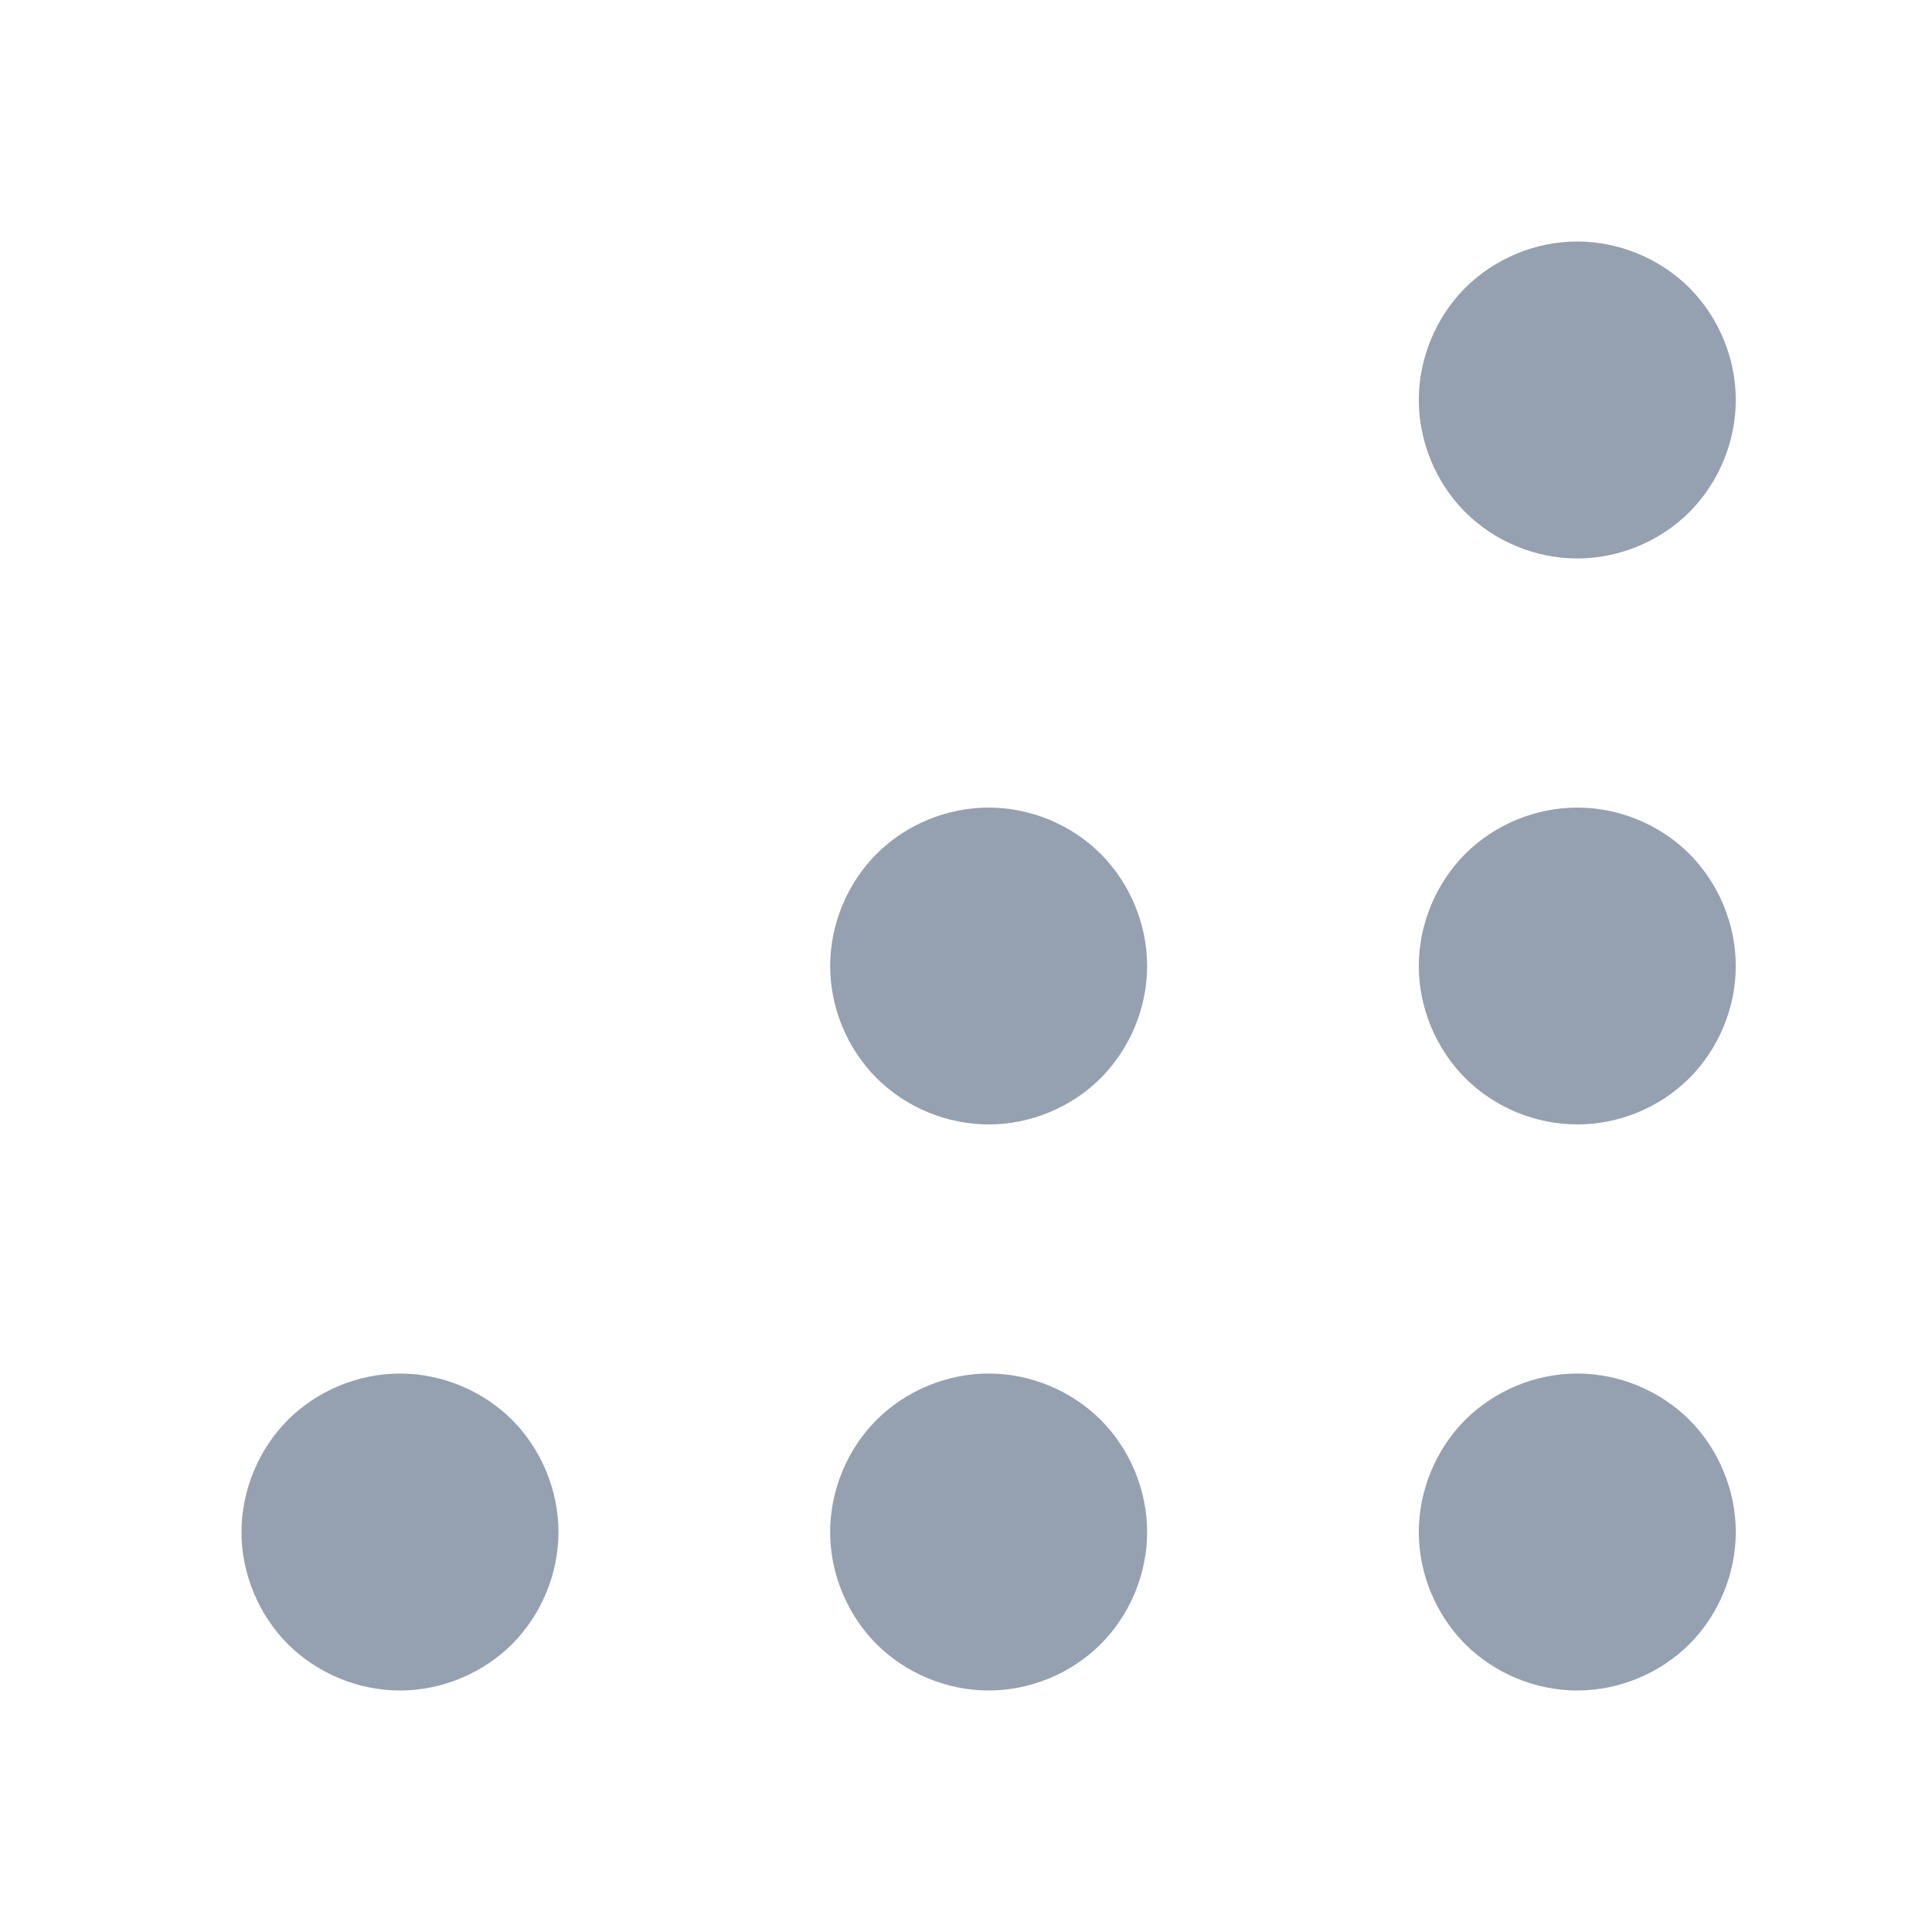
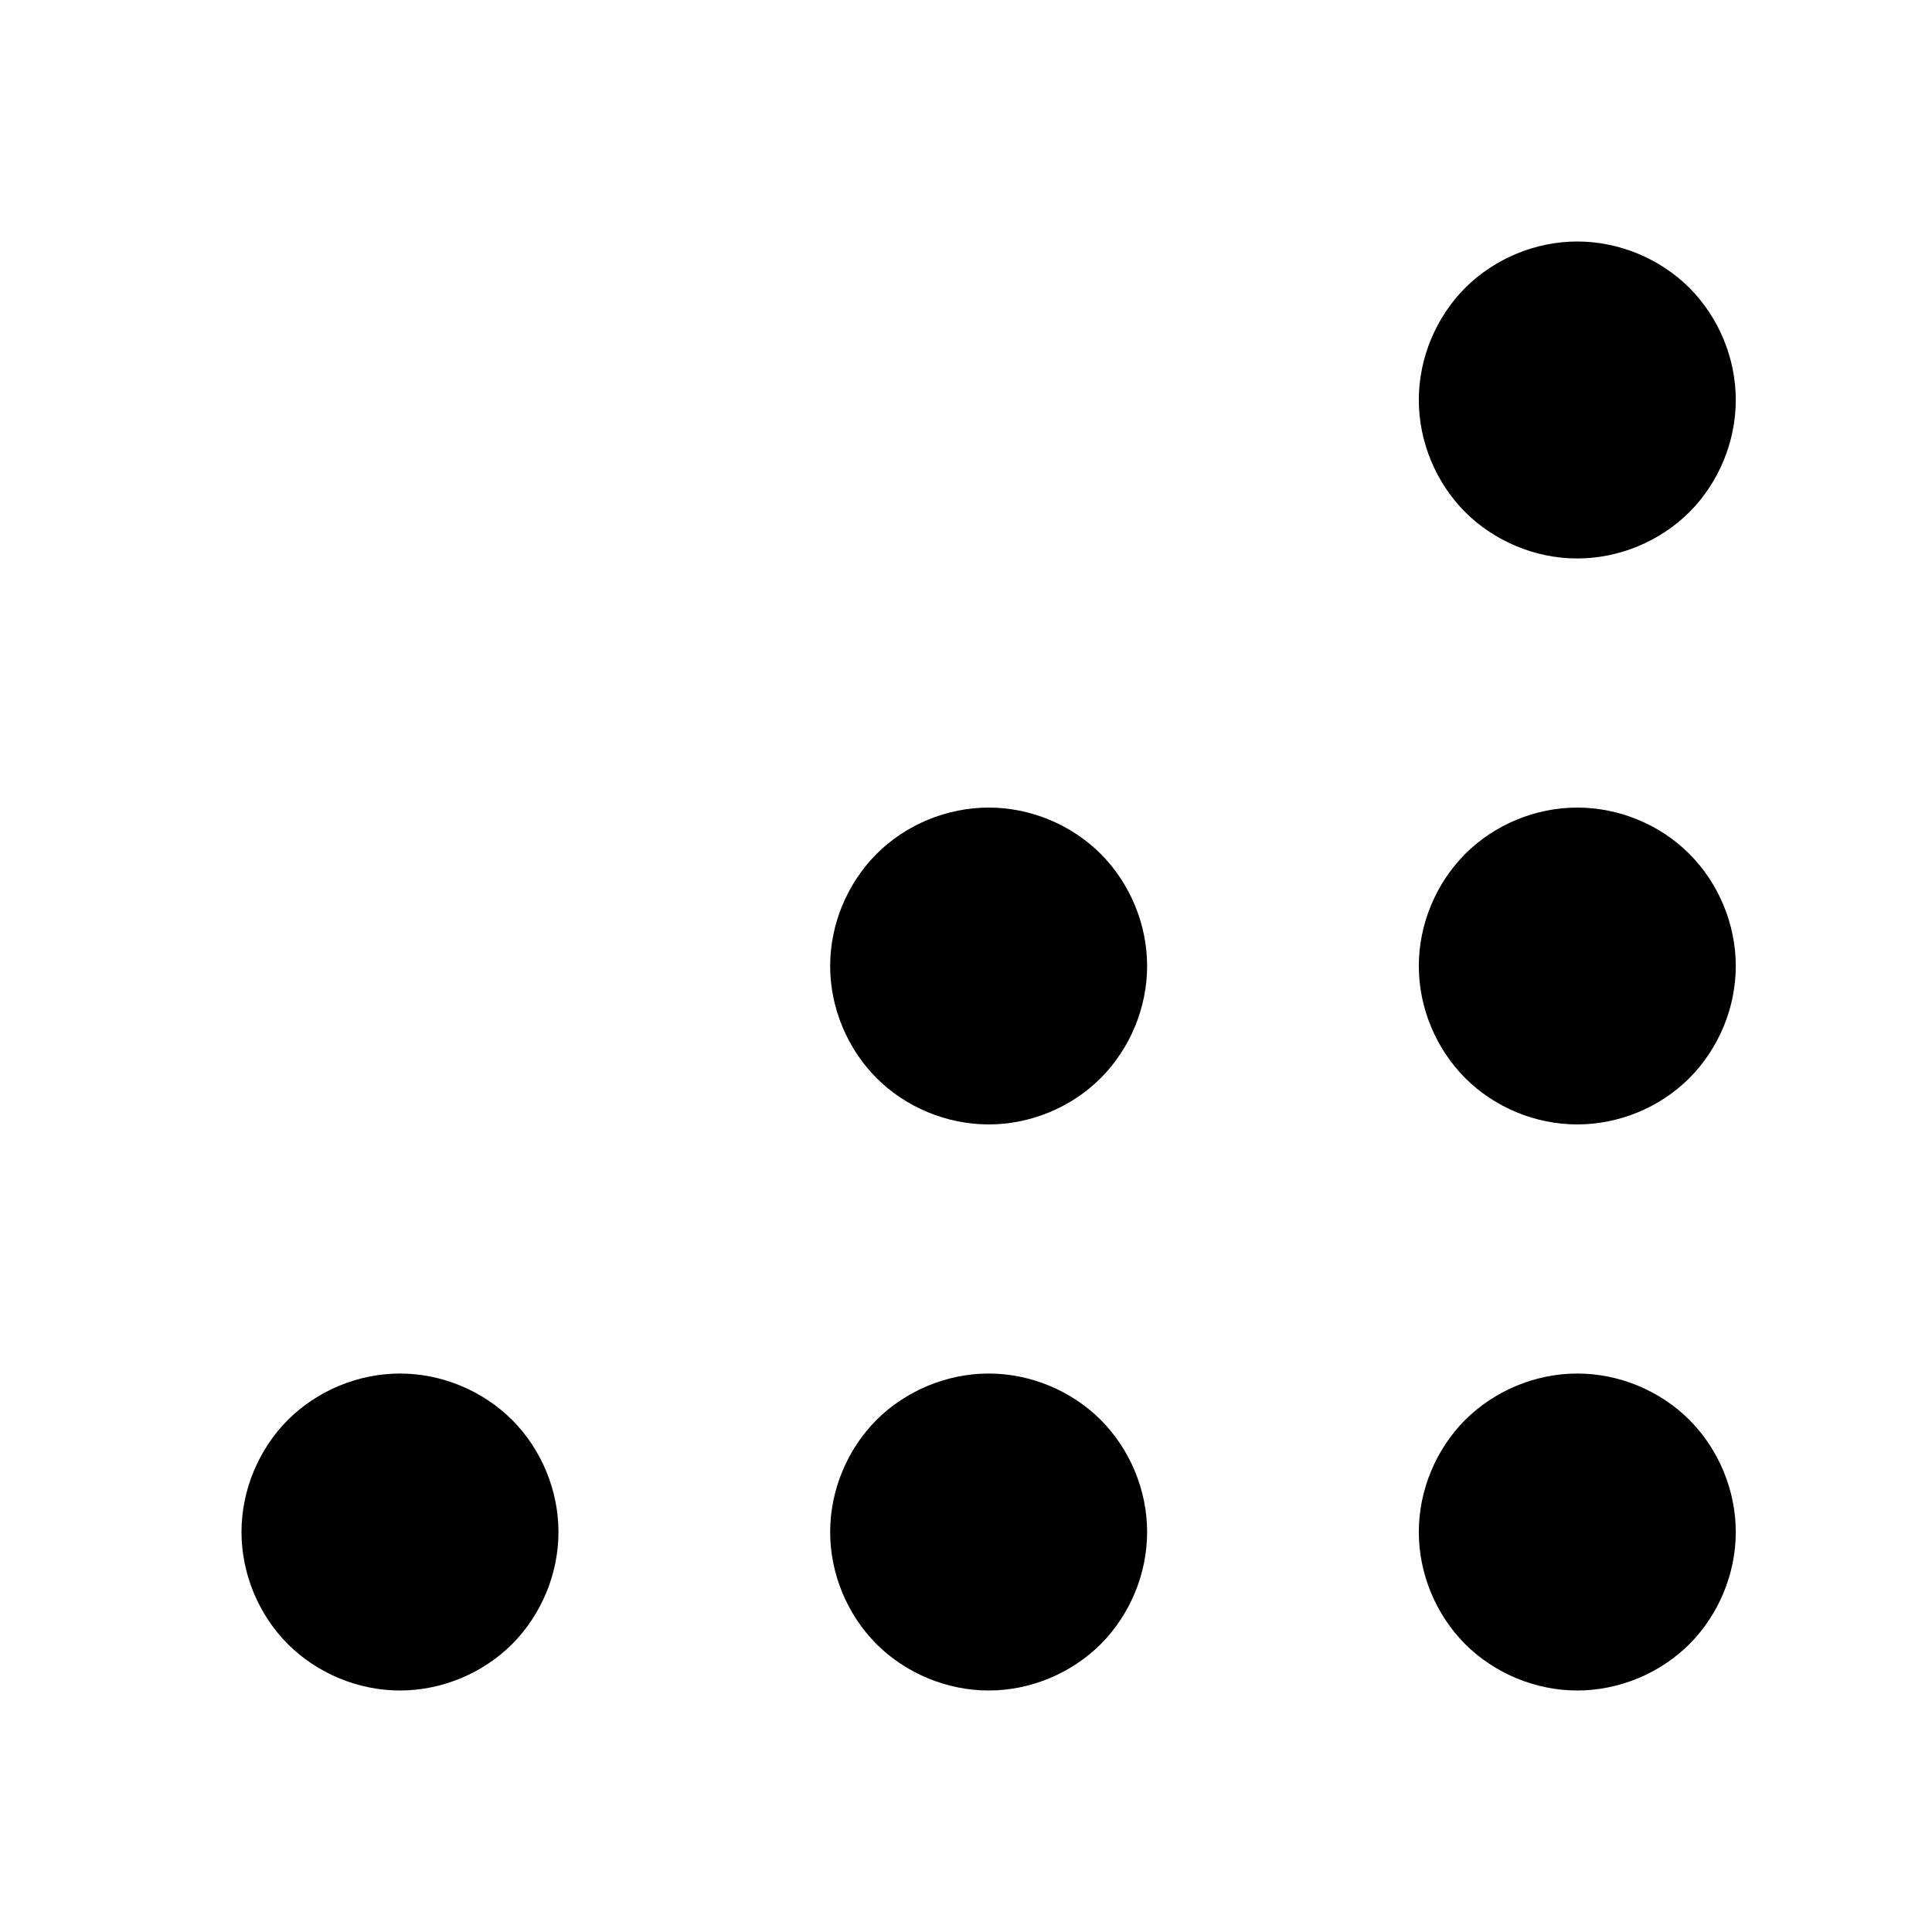
<svg xmlns="http://www.w3.org/2000/svg" width="16" height="16" viewBox="0 0 16 16">
-   <path fill="#95A0B1" fill-rule="evenodd" d="M13.991,13.616 C14.234,13.372 14.375,13.033 14.375,12.688 C14.375,12.342 14.234,12.003 13.991,11.759 C13.747,11.516 13.409,11.375 13.062,11.375 C12.717,11.375 12.378,11.516 12.134,11.759 C11.891,12.003 11.75,12.342 11.75,12.688 C11.75,13.033 11.891,13.372 12.134,13.616 C12.378,13.859 12.717,14 13.062,14 C13.408,14 13.747,13.859 13.991,13.616 M9.116,13.616 C9.359,13.372 9.5,13.033 9.5,12.688 C9.5,12.342 9.359,12.003 9.116,11.759 C8.872,11.516 8.533,11.375 8.188,11.375 C7.843,11.375 7.503,11.516 7.259,11.759 C7.016,12.003 6.875,12.342 6.875,12.688 C6.875,13.033 7.016,13.372 7.259,13.616 C7.503,13.859 7.843,14 8.188,14 C8.533,14 8.872,13.859 9.116,13.616 M4.241,13.616 C4.484,13.372 4.625,13.033 4.625,12.688 C4.625,12.342 4.484,12.003 4.241,11.759 C3.997,11.516 3.658,11.375 3.312,11.375 C2.967,11.375 2.628,11.516 2.384,11.759 C2.141,12.003 2,12.342 2,12.688 C2,13.033 2.141,13.372 2.384,13.616 C2.628,13.859 2.967,14 3.312,14 C3.658,14 3.997,13.859 4.241,13.616 M13.991,8.928 C14.234,8.684 14.375,8.345 14.375,8 C14.375,7.655 14.234,7.316 13.991,7.072 C13.747,6.828 13.408,6.688 13.062,6.688 C12.717,6.688 12.378,6.828 12.134,7.072 C11.891,7.316 11.75,7.655 11.75,8 C11.75,8.345 11.891,8.684 12.134,8.928 C12.378,9.172 12.717,9.312 13.062,9.312 C13.408,9.312 13.747,9.172 13.991,8.928 M9.116,8.928 C9.359,8.684 9.5,8.345 9.5,8 C9.5,7.655 9.359,7.316 9.116,7.072 C8.872,6.828 8.533,6.688 8.188,6.688 C7.843,6.688 7.503,6.828 7.259,7.072 C7.016,7.316 6.875,7.655 6.875,8 C6.875,8.345 7.016,8.684 7.259,8.928 C7.503,9.172 7.843,9.312 8.188,9.312 C8.533,9.312 8.872,9.172 9.116,8.928 M13.991,4.241 C14.234,3.997 14.375,3.658 14.375,3.312 C14.375,2.967 14.234,2.628 13.991,2.384 C13.747,2.141 13.408,2 13.062,2 C12.717,2 12.378,2.141 12.134,2.384 C11.891,2.628 11.75,2.967 11.75,3.312 C11.75,3.658 11.891,3.997 12.134,4.241 C12.378,4.484 12.717,4.625 13.062,4.625 C13.408,4.625 13.747,4.484 13.991,4.241" />
+   <path fill-rule="evenodd" d="M13.991,13.616 C14.234,13.372 14.375,13.033 14.375,12.688 C14.375,12.342 14.234,12.003 13.991,11.759 C13.747,11.516 13.409,11.375 13.062,11.375 C12.717,11.375 12.378,11.516 12.134,11.759 C11.891,12.003 11.75,12.342 11.75,12.688 C11.75,13.033 11.891,13.372 12.134,13.616 C12.378,13.859 12.717,14 13.062,14 C13.408,14 13.747,13.859 13.991,13.616 M9.116,13.616 C9.359,13.372 9.5,13.033 9.5,12.688 C9.5,12.342 9.359,12.003 9.116,11.759 C8.872,11.516 8.533,11.375 8.188,11.375 C7.843,11.375 7.503,11.516 7.259,11.759 C7.016,12.003 6.875,12.342 6.875,12.688 C6.875,13.033 7.016,13.372 7.259,13.616 C7.503,13.859 7.843,14 8.188,14 C8.533,14 8.872,13.859 9.116,13.616 M4.241,13.616 C4.484,13.372 4.625,13.033 4.625,12.688 C4.625,12.342 4.484,12.003 4.241,11.759 C3.997,11.516 3.658,11.375 3.312,11.375 C2.967,11.375 2.628,11.516 2.384,11.759 C2.141,12.003 2,12.342 2,12.688 C2,13.033 2.141,13.372 2.384,13.616 C2.628,13.859 2.967,14 3.312,14 C3.658,14 3.997,13.859 4.241,13.616 M13.991,8.928 C14.234,8.684 14.375,8.345 14.375,8 C14.375,7.655 14.234,7.316 13.991,7.072 C13.747,6.828 13.408,6.688 13.062,6.688 C12.717,6.688 12.378,6.828 12.134,7.072 C11.891,7.316 11.75,7.655 11.75,8 C11.75,8.345 11.891,8.684 12.134,8.928 C12.378,9.172 12.717,9.312 13.062,9.312 C13.408,9.312 13.747,9.172 13.991,8.928 M9.116,8.928 C9.359,8.684 9.5,8.345 9.5,8 C9.5,7.655 9.359,7.316 9.116,7.072 C8.872,6.828 8.533,6.688 8.188,6.688 C7.843,6.688 7.503,6.828 7.259,7.072 C7.016,7.316 6.875,7.655 6.875,8 C6.875,8.345 7.016,8.684 7.259,8.928 C7.503,9.172 7.843,9.312 8.188,9.312 C8.533,9.312 8.872,9.172 9.116,8.928 M13.991,4.241 C14.234,3.997 14.375,3.658 14.375,3.312 C14.375,2.967 14.234,2.628 13.991,2.384 C13.747,2.141 13.408,2 13.062,2 C12.717,2 12.378,2.141 12.134,2.384 C11.891,2.628 11.75,2.967 11.75,3.312 C11.75,3.658 11.891,3.997 12.134,4.241 C12.378,4.484 12.717,4.625 13.062,4.625 C13.408,4.625 13.747,4.484 13.991,4.241" />
</svg>
